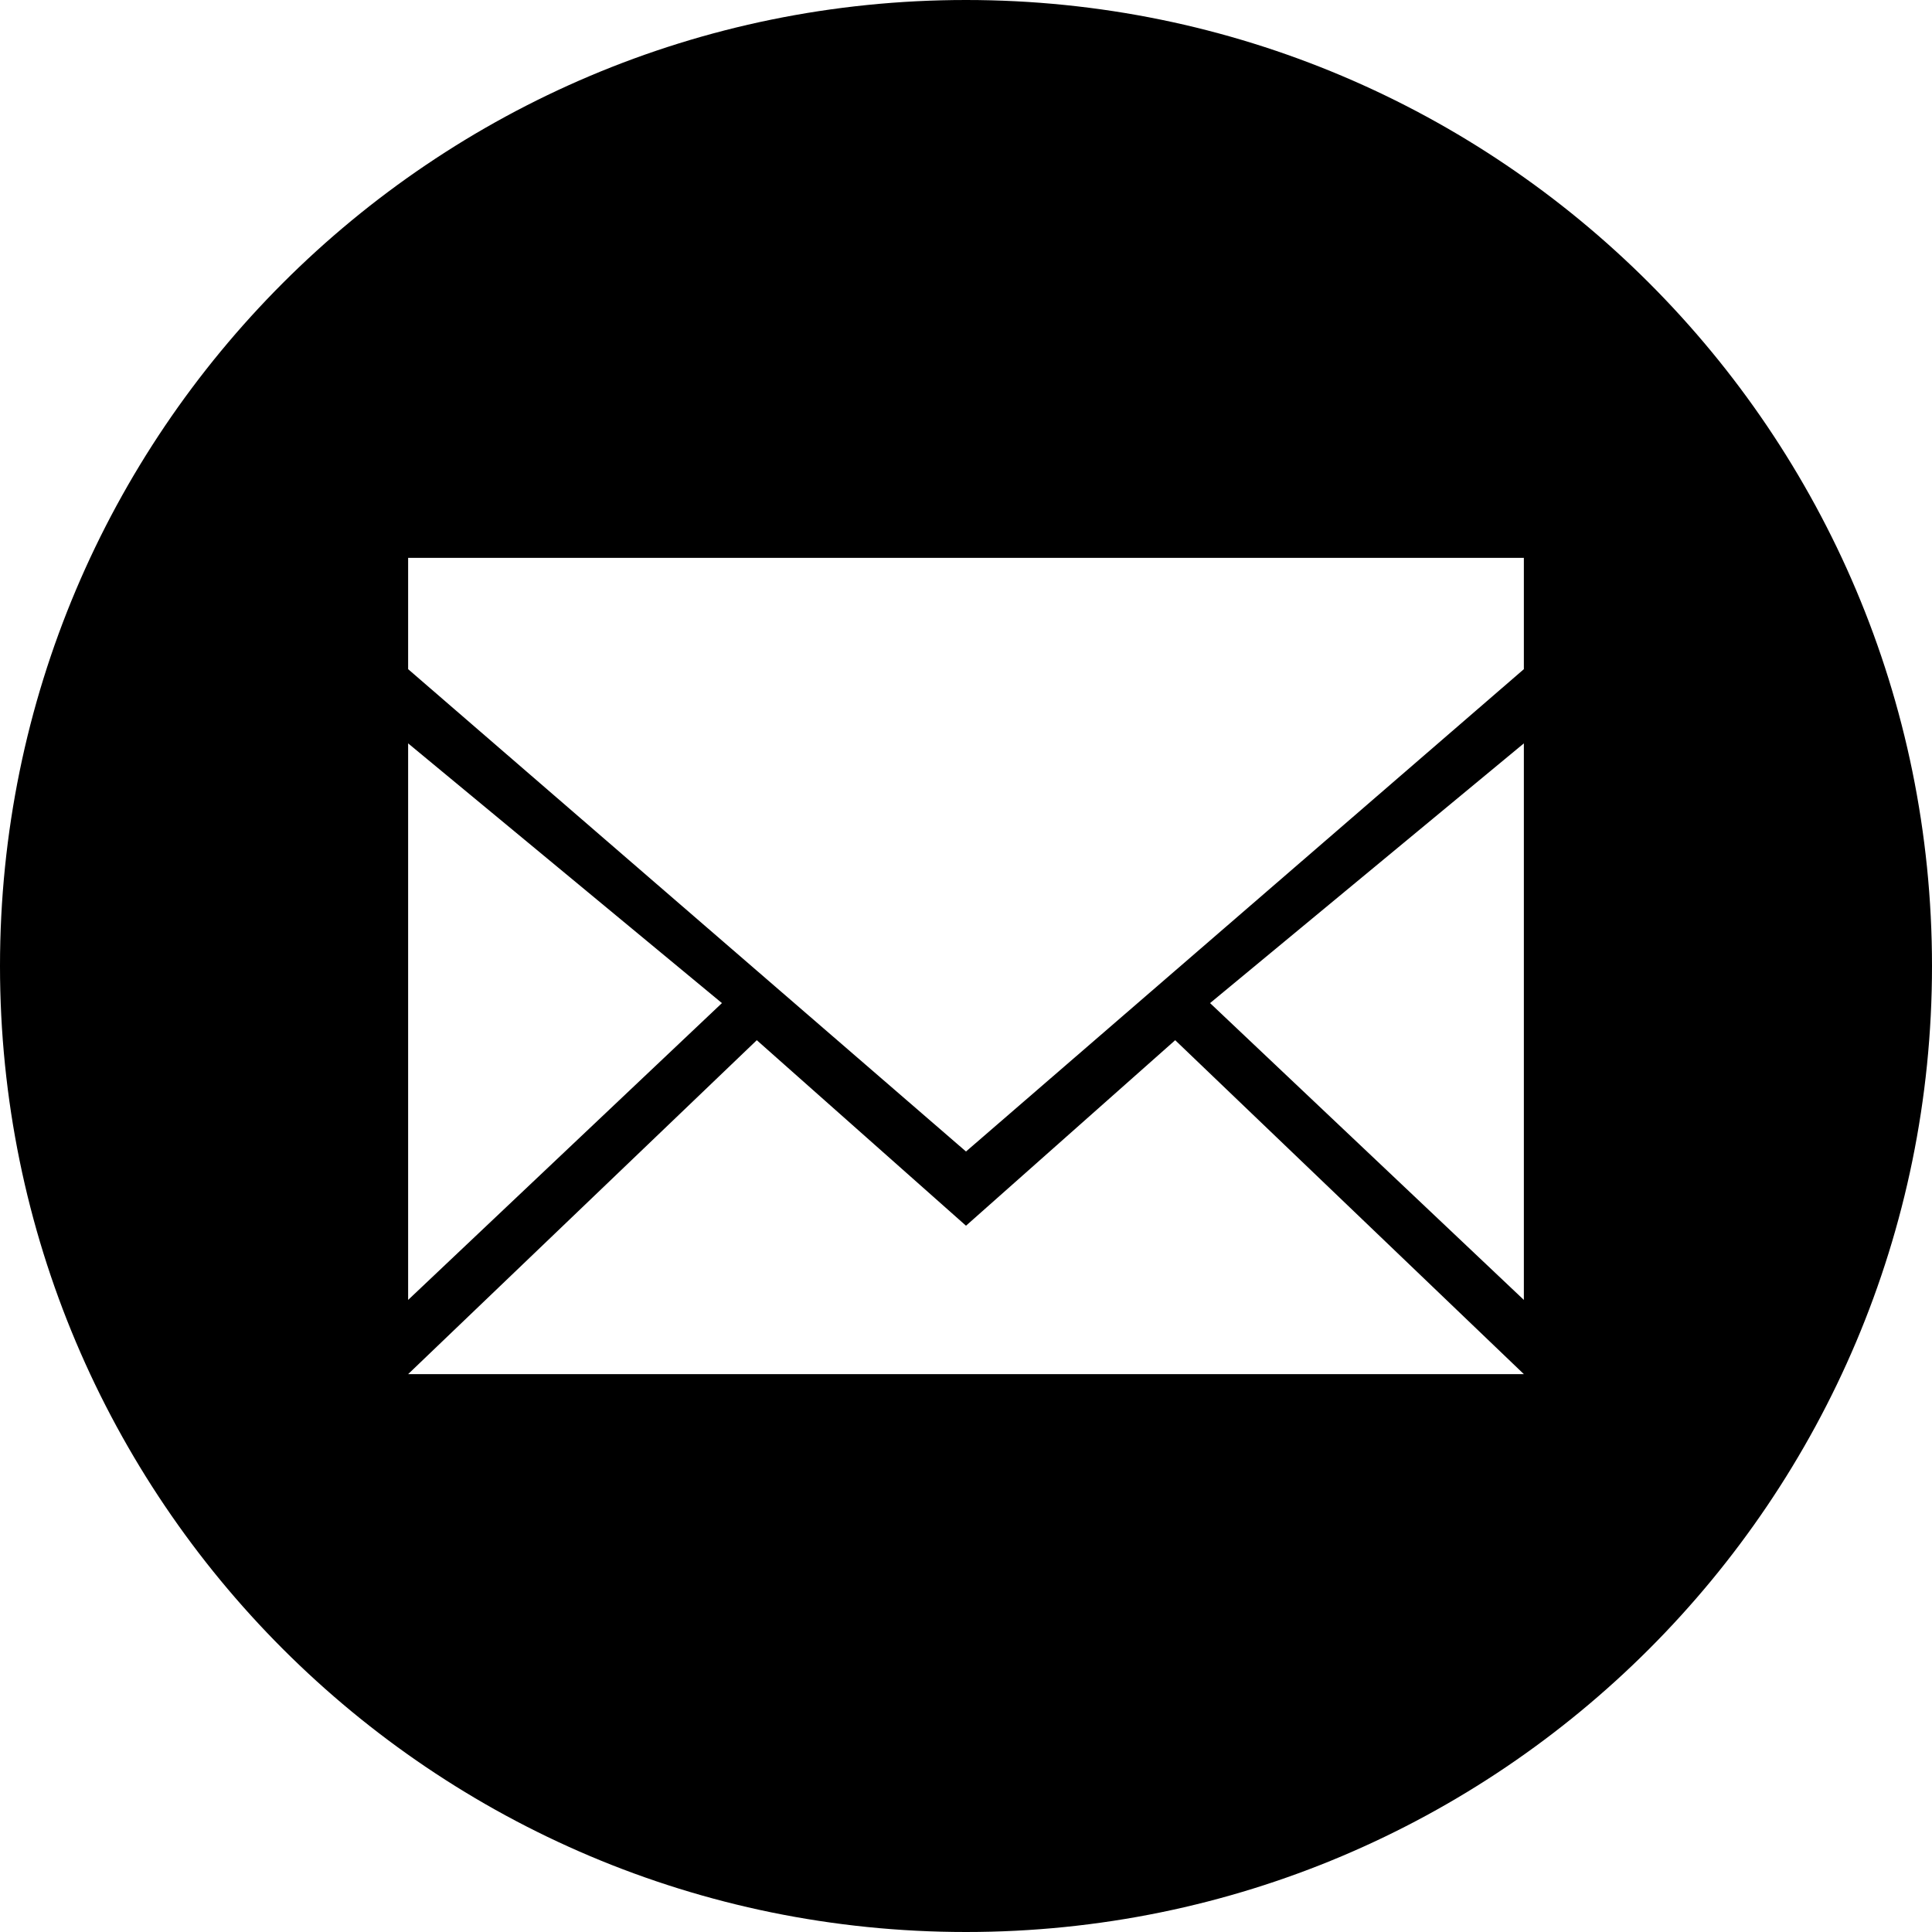
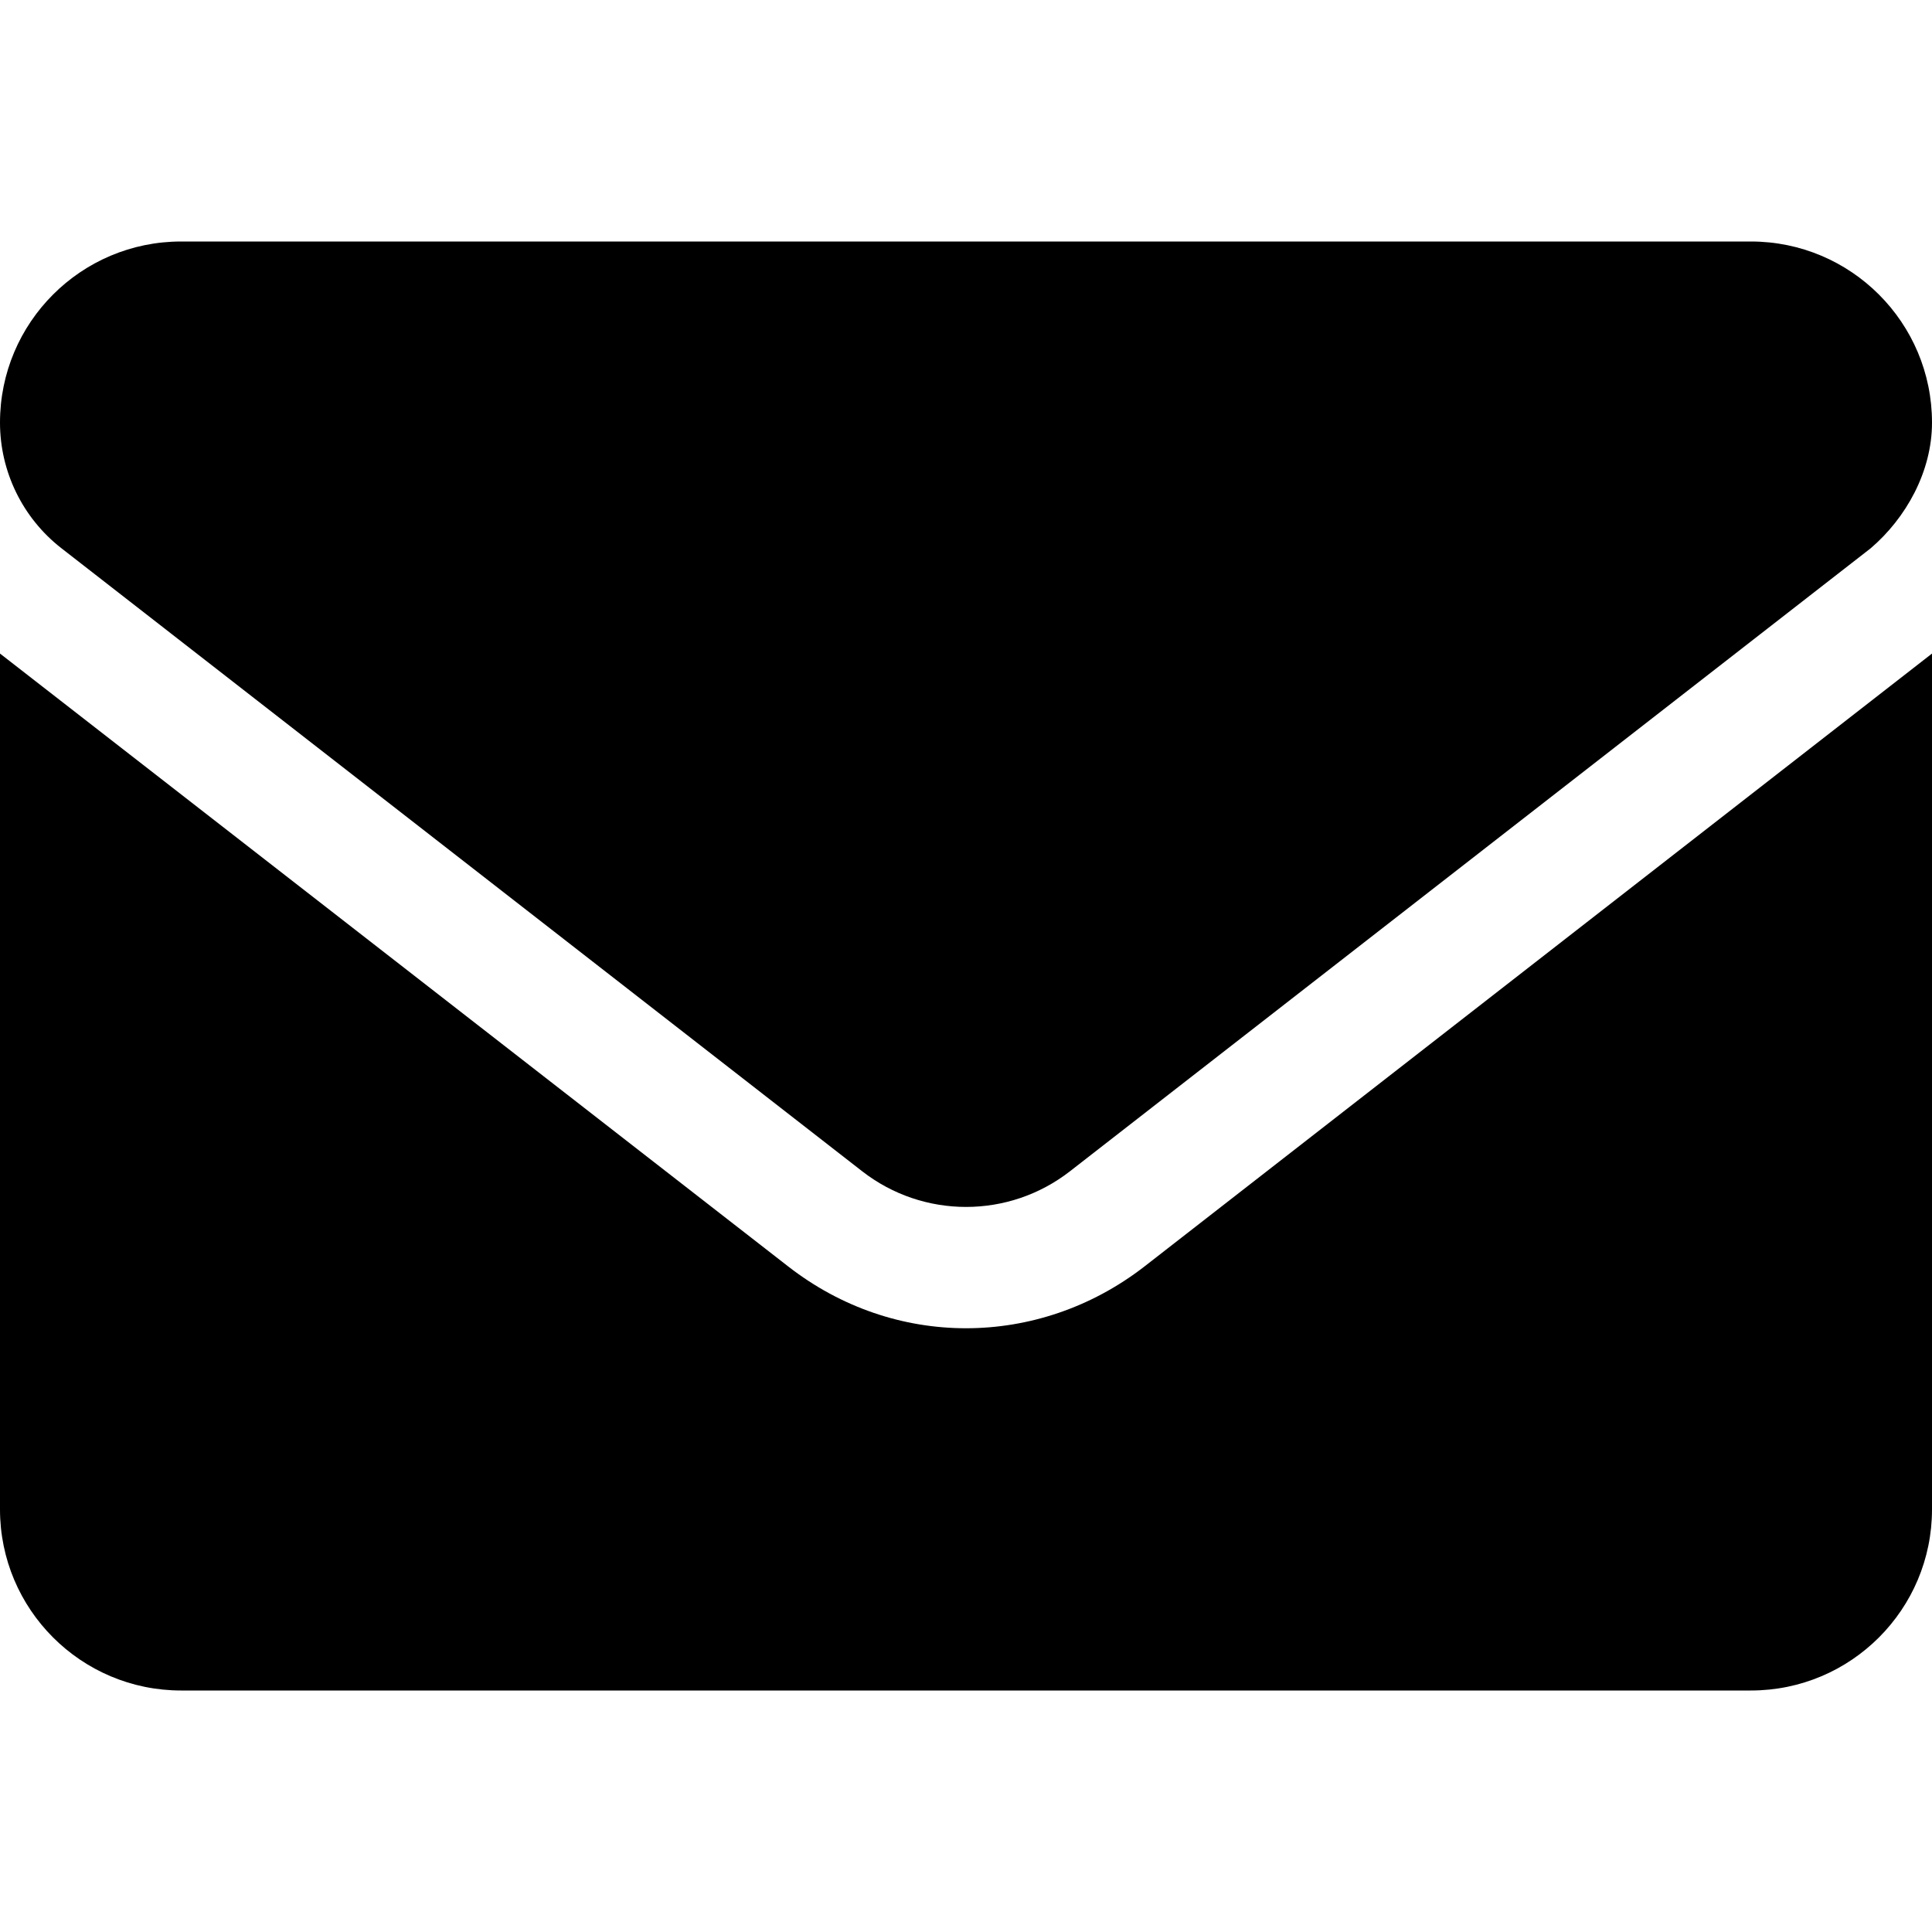
- <svg xmlns="http://www.w3.org/2000/svg" height="512" preserveAspectRatio="xMidYMid" viewBox="0 0 512 512" width="512">
-   <defs>
-     <style>
-       .cls-1 {
-         fill: #000;
-         fill-rule: evenodd;
-       }
-     </style>
-   </defs>
-   <path class="cls-1" d="M256.000,512.000 C114.615,512.000 0.000,397.385 0.000,256.000 C0.000,114.615 114.615,0.000 256.000,0.000 C397.385,0.000 512.000,114.615 512.000,256.000 C512.000,397.385 397.385,512.000 256.000,512.000 ZM108.159,344.493 L191.319,265.831 L108.159,197.002 L108.159,344.493 ZM403.839,147.838 L108.159,147.838 L108.159,177.337 L255.999,305.162 L403.839,177.337 L403.839,147.838 ZM403.839,197.002 L320.679,265.831 L403.839,344.493 L403.839,197.002 ZM311.439,275.663 L255.999,324.827 L200.559,275.663 L108.159,364.158 L403.839,364.158 L311.439,275.663 Z" />
+ <svg xmlns="http://www.w3.org/2000/svg" viewBox="0 0 512 512">
+   <path d="M256 352c-16.53 0-33.06-5.422-47.16-16.41L0 173.2V400C0 426.5 21.49 448 48 448h416c26.51 0 48-21.49 48-48V173.2l-208.8 162.5C289.1 346.6 272.5 352 256 352zM16.29 145.3l212.2 165.1c16.19 12.6 38.87 12.6 55.06 0l212.2-165.1C505.1 137.3 512 125 512 112C512 85.49 490.5 64 464 64h-416C21.49 64 0 85.49 0 112C0 125 6.01 137.3 16.29 145.3z" />
</svg>
